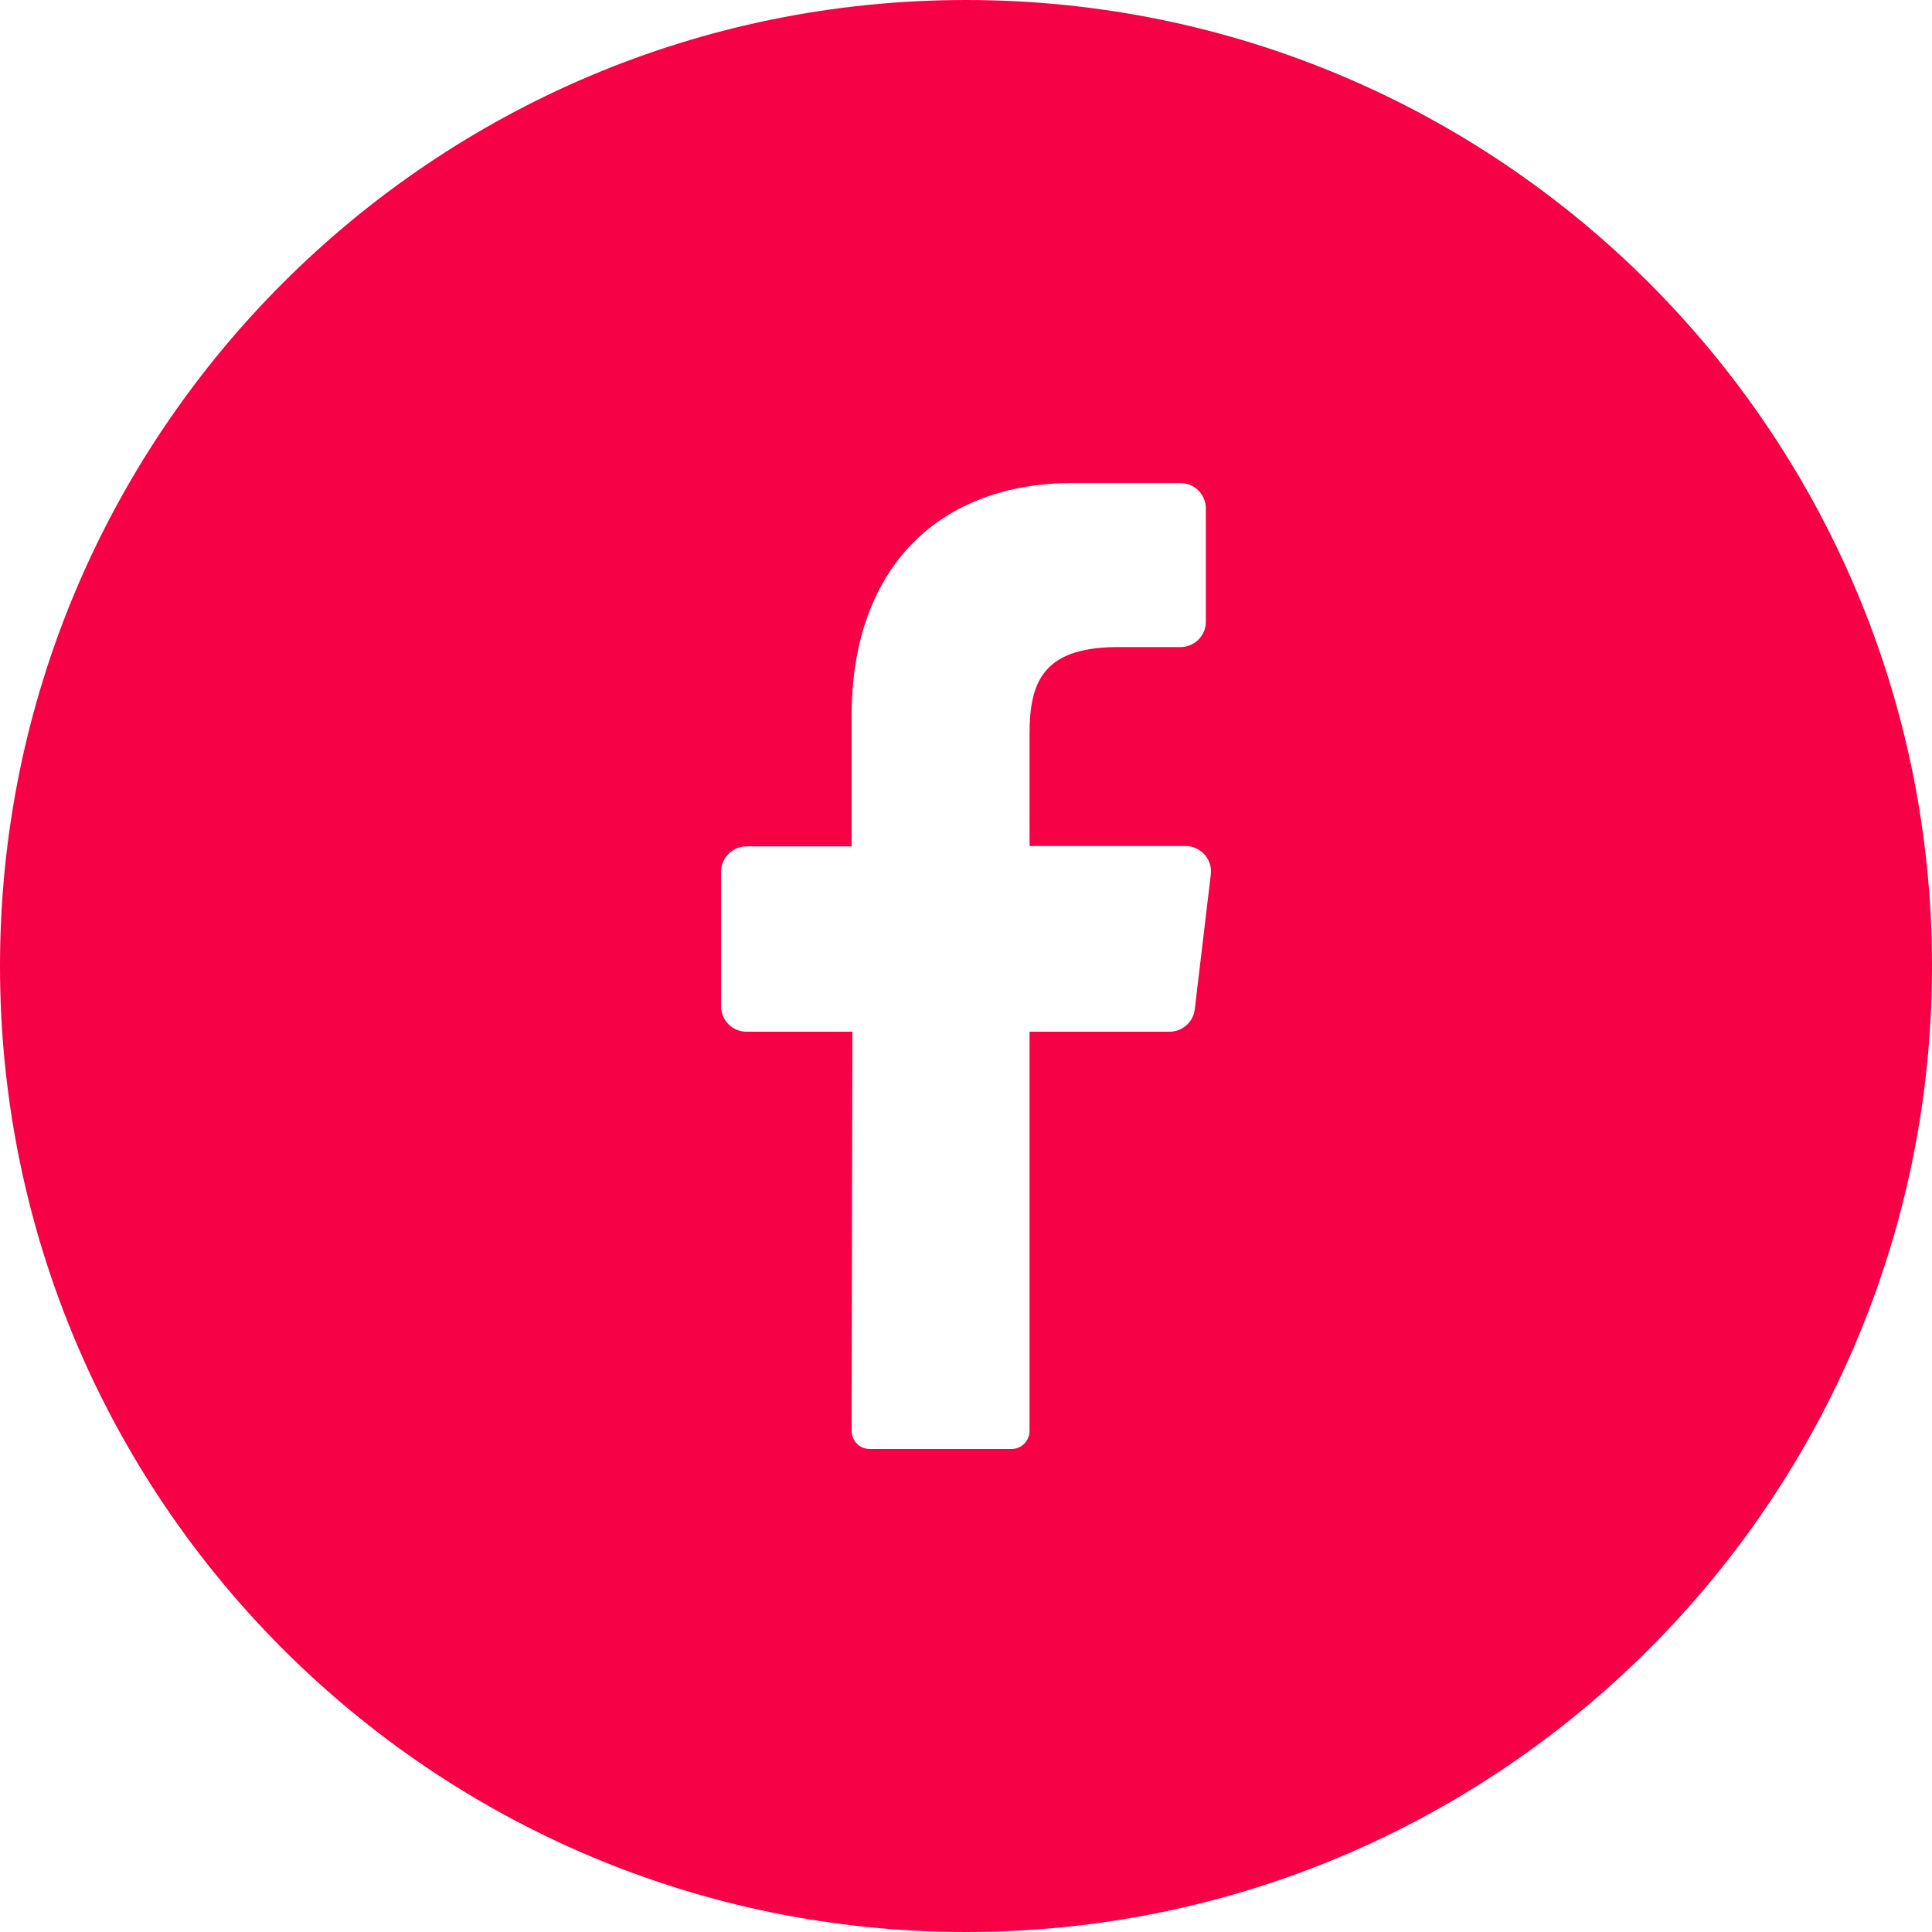
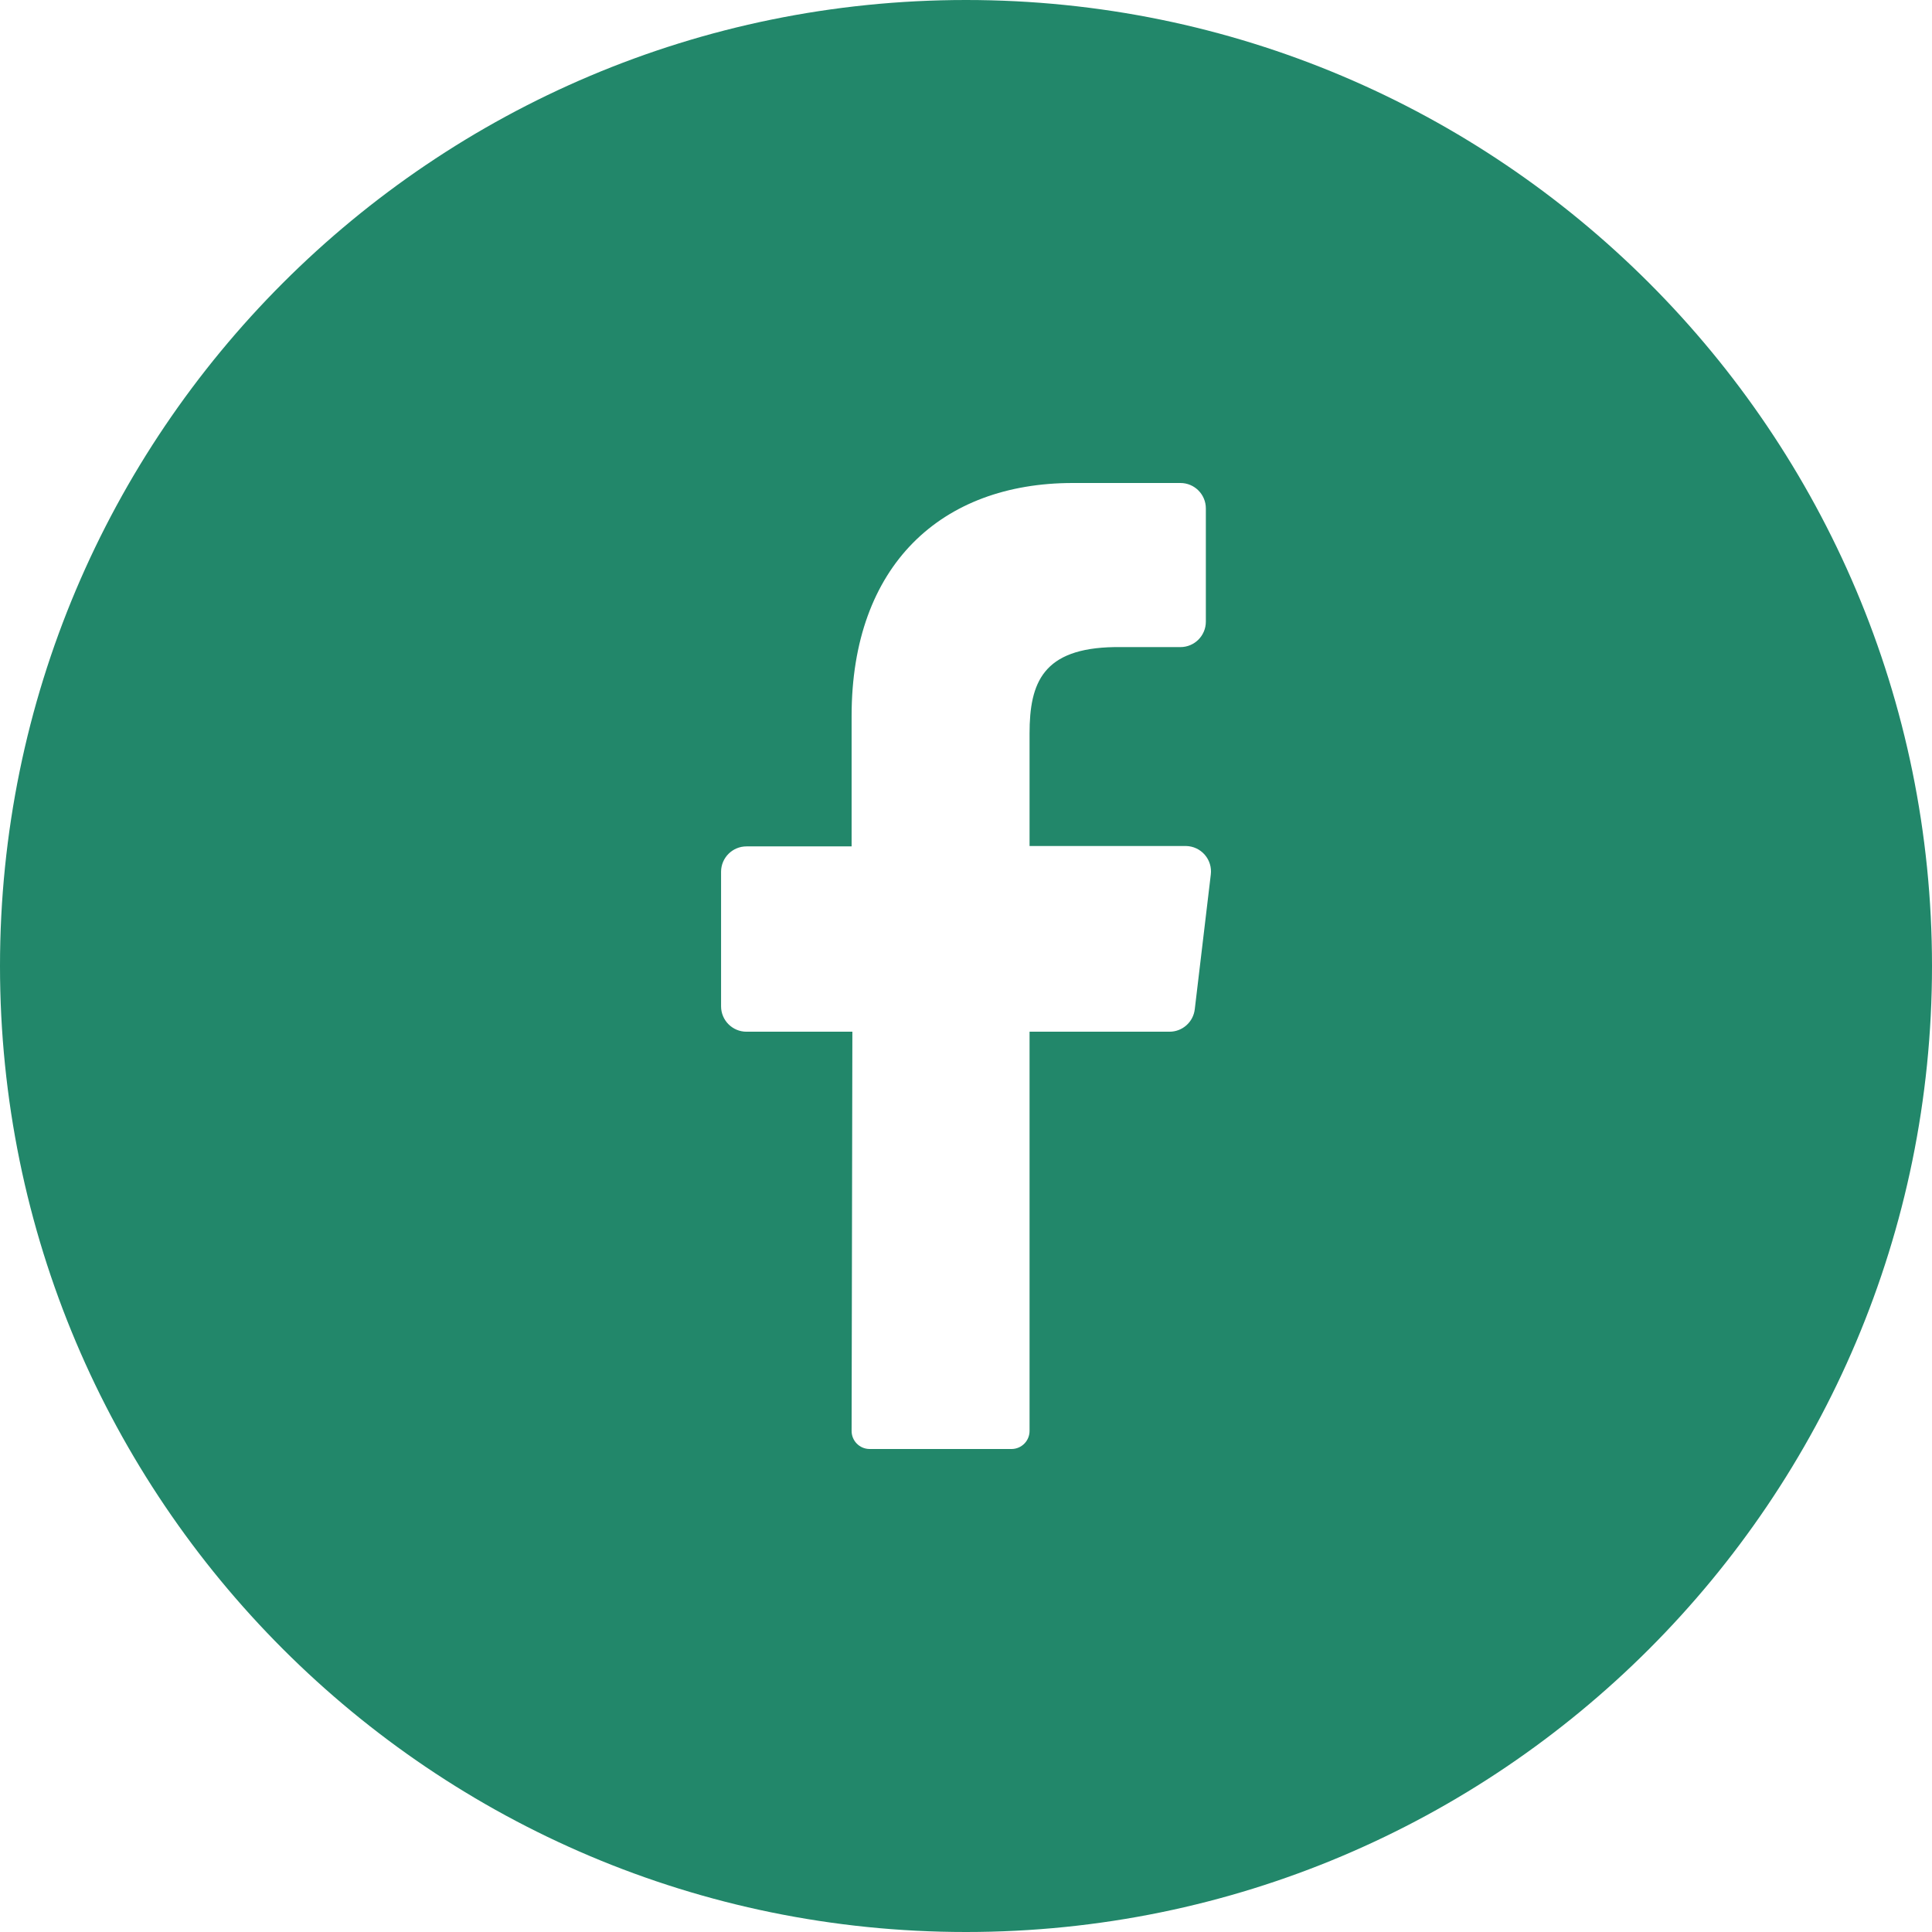
- <svg xmlns="http://www.w3.org/2000/svg" fill="#F60046" height="512" viewBox="0 0 152 152" width="512">
+ <svg xmlns="http://www.w3.org/2000/svg" fill="#22876a" height="512" viewBox="0 0 152 152" width="512">
  <g id="Layer_2" data-name="Layer 2">
    <g id="_01.facebook" data-name="01.facebook">
      <path d="m76 0a76 76 0 1 0 76 76 76 76 0 0 0 -76-76zm19.26 68.8-1.26 10.59a2 2 0 0 1 -2 1.78h-11v31.4a1.42 1.42 0 0 1 -1.4 1.43h-11.2a1.42 1.42 0 0 1 -1.4-1.44l.06-31.39h-8.33a2 2 0 0 1 -2-2v-10.58a2 2 0 0 1 2-2h8.27v-10.26c0-11.87 7.07-18.33 17.4-18.33h8.47a2 2 0 0 1 2 2v8.91a2 2 0 0 1 -2 2h-5.19c-5.62.09-6.68 2.78-6.68 6.8v8.85h12.32a2 2 0 0 1 1.94 2.24z" />
    </g>
  </g>
</svg>
